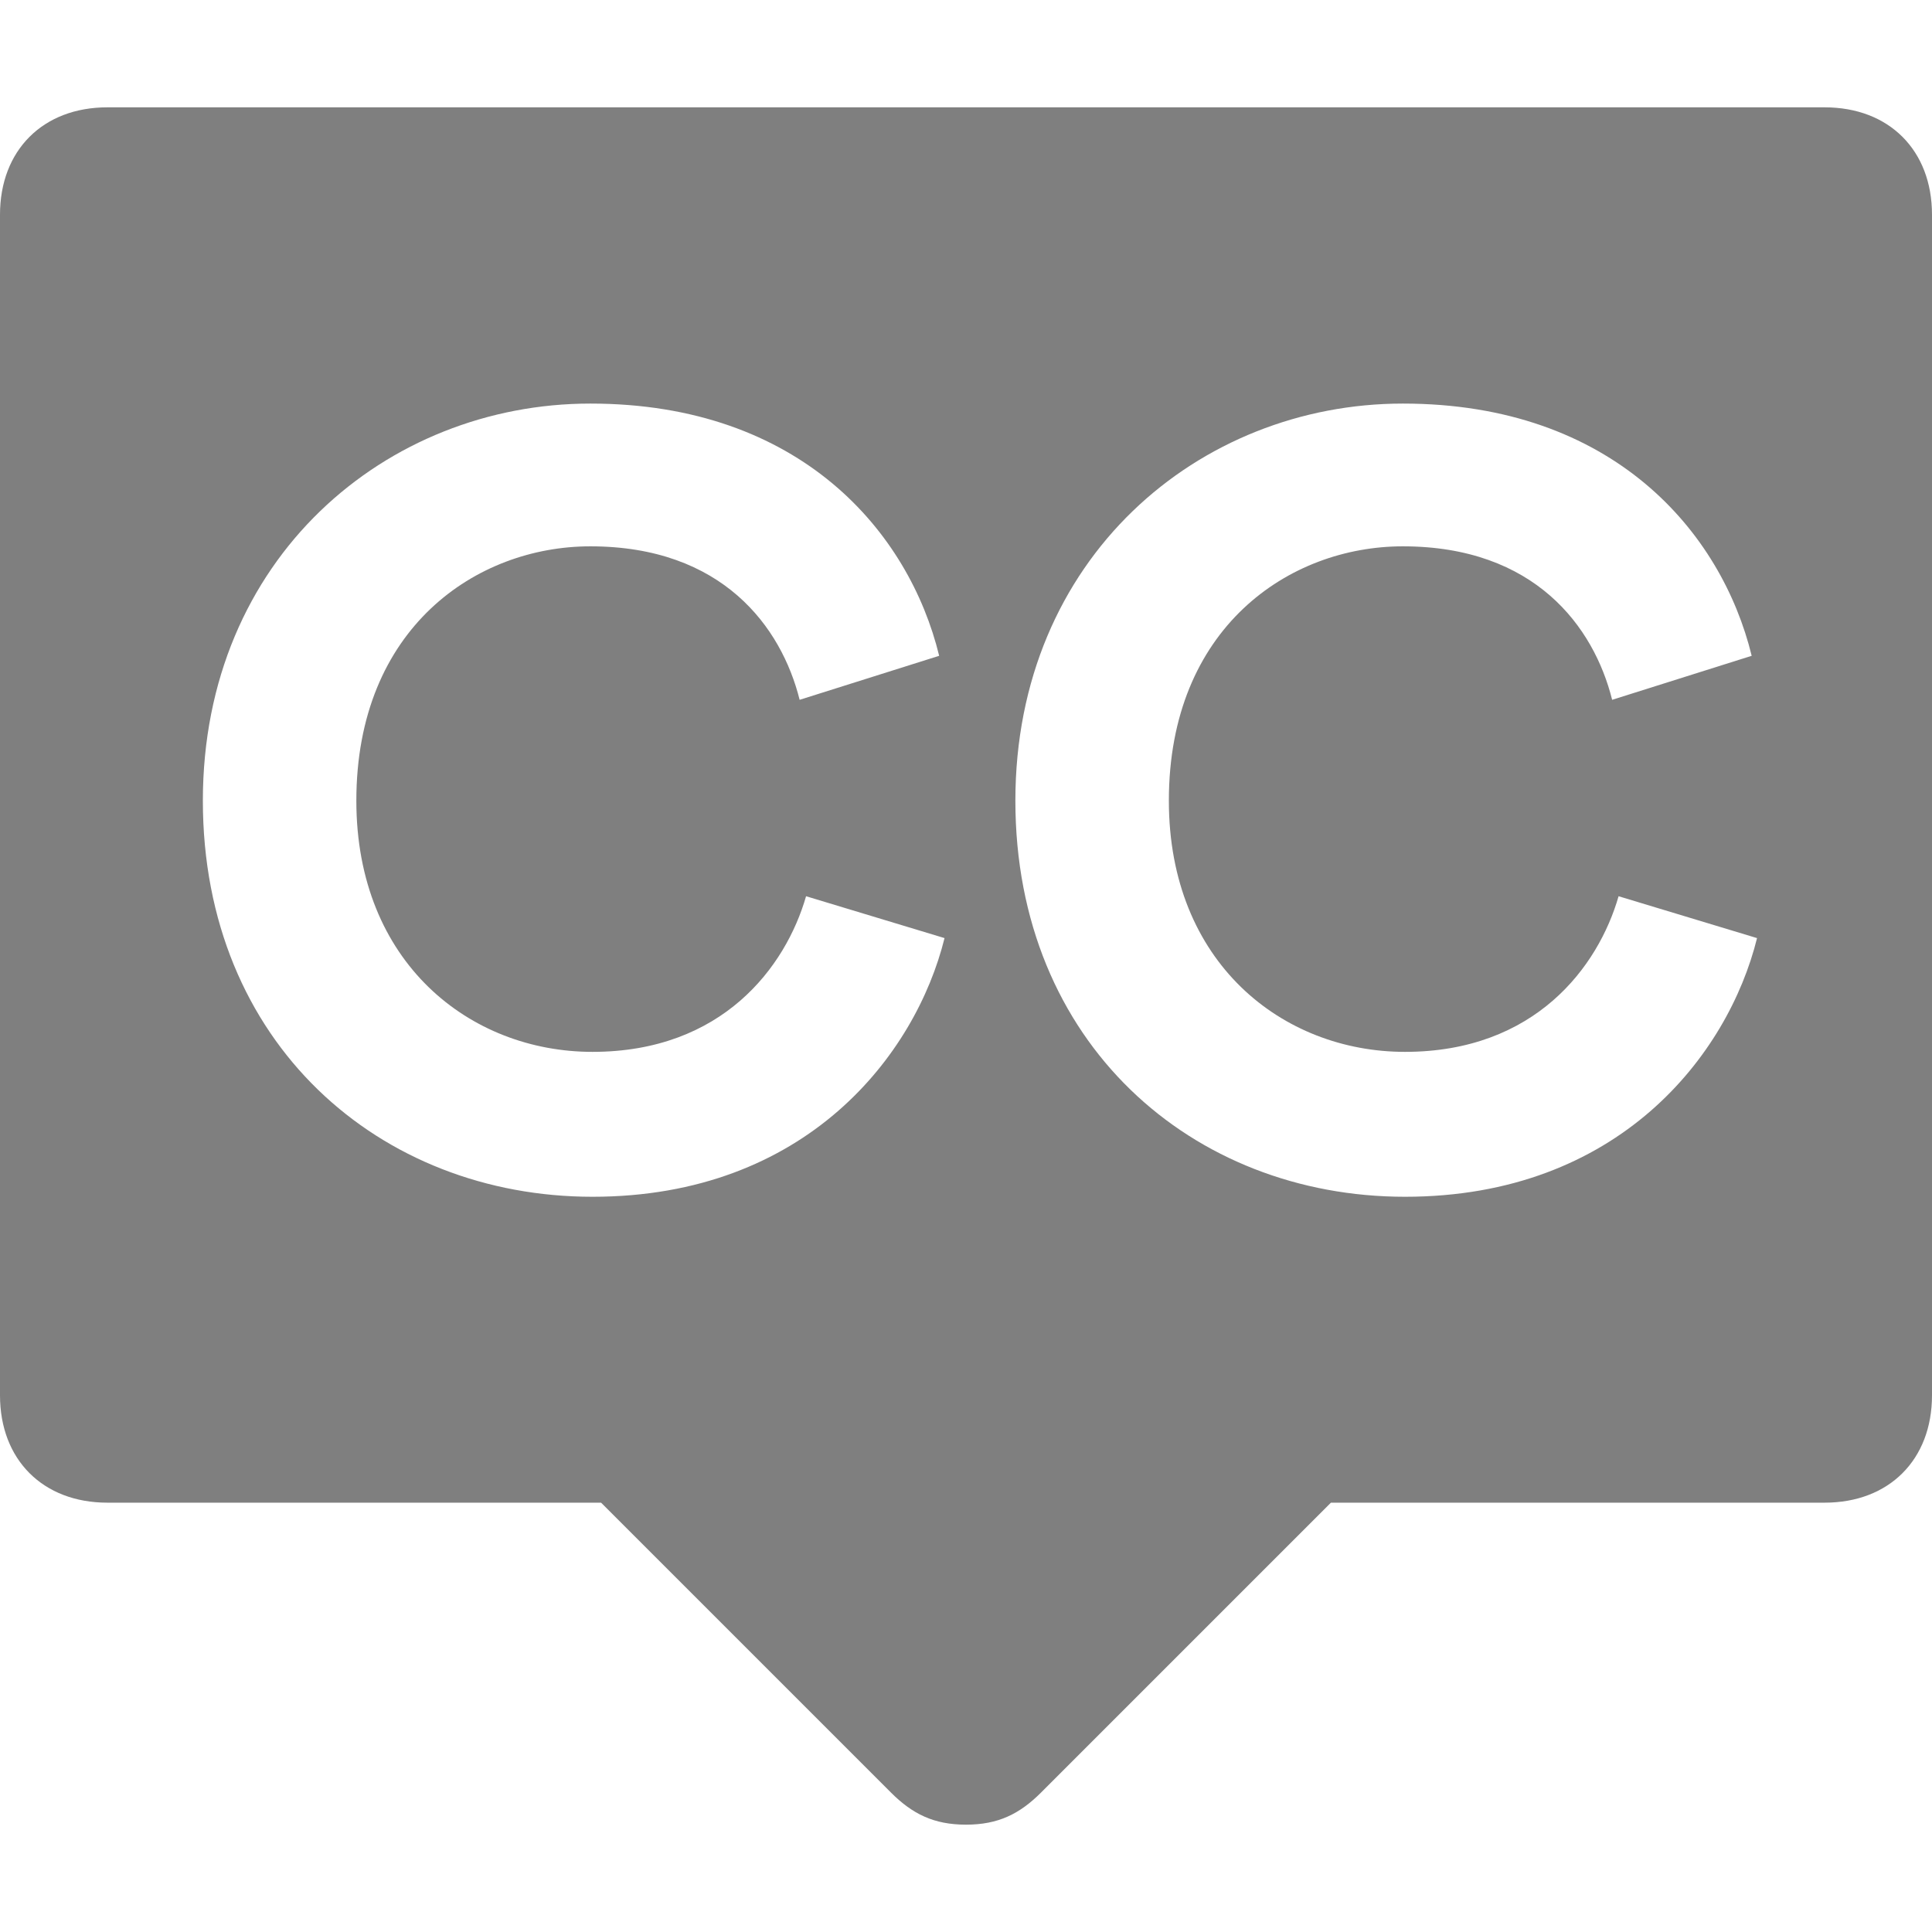
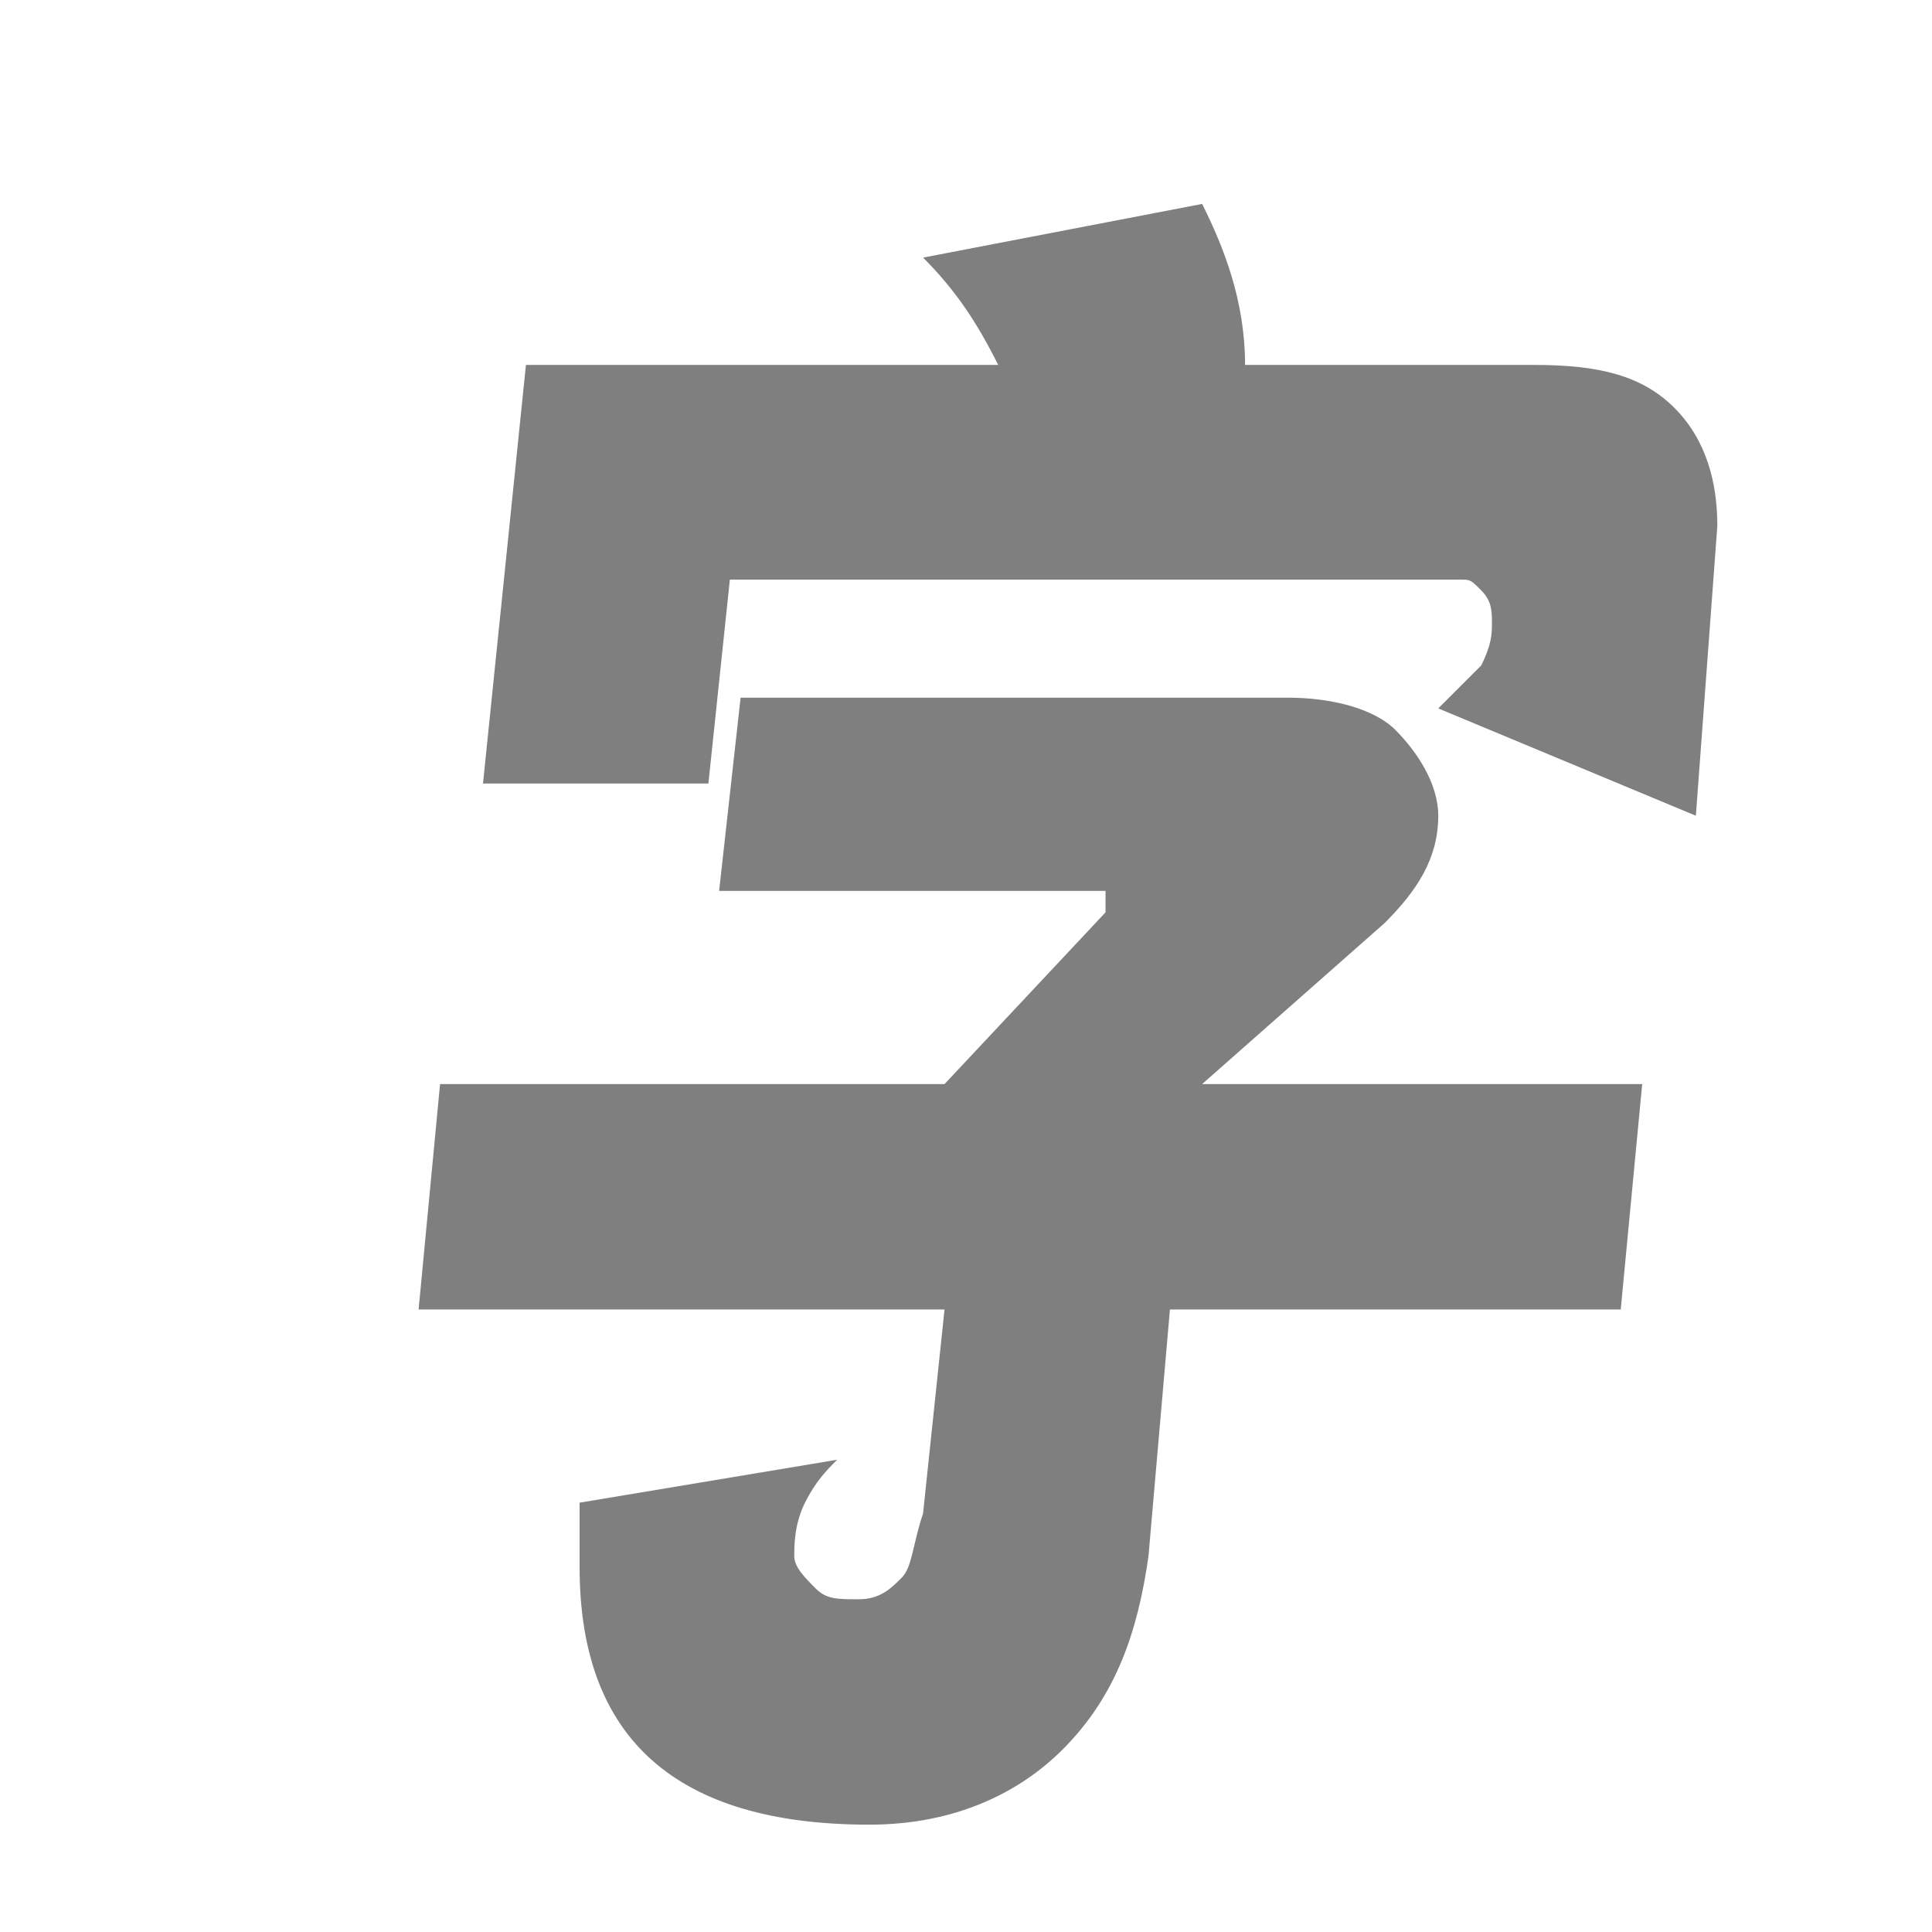
- <svg xmlns="http://www.w3.org/2000/svg" width="18px" height="18px" viewBox="0 0 18 18">
-   <g fill-rule="evenodd" fill-opacity="0.5">
-     <path d="M1,1 C0.4,1 0,1.4 0,2 L0,13 C0,13.6 0.4,14 1,14 L5.6,14 L8.3,16.7 C8.5,16.9 8.7,17 9,17 C9.3,17 9.5,16.9 9.7,16.7 L12.4,14 L17,14 C17.6,14 18,13.6 18,13 L18,2 C18,1.4 17.6,1 17,1 L1,1 Z M5.52,11.15 C7.51,11.15 8.53,9.83 8.8,8.74 L7.51,8.35 C7.32,9.01 6.73,9.8 5.52,9.8 C4.38,9.8 3.32,8.97 3.32,7.46 C3.32,5.85 4.44,5.09 5.5,5.09 C6.73,5.09 7.28,5.84 7.45,6.52 L8.75,6.11 C8.47,4.96 7.46,3.76 5.5,3.76 C3.6,3.76 1.89,5.2 1.89,7.46 C1.89,9.72 3.54,11.15 5.52,11.15 Z M13.09,11.15 C15.08,11.15 16.1,9.83 16.37,8.74 L15.08,8.35 C14.89,9.01 14.3,9.8 13.09,9.8 C11.95,9.8 10.89,8.97 10.89,7.46 C10.89,5.85 12.01,5.09 13.07,5.09 C14.3,5.09 14.85,5.84 15.02,6.52 L16.32,6.11 C16.04,4.96 15.03,3.76 13.07,3.76 C11.17,3.76 9.46,5.2 9.46,7.46 C9.46,9.72 11.11,11.15 13.09,11.15 Z" />
+ <svg xmlns="http://www.w3.org/2000/svg" version="1.1" id="图层_2" x="0px" y="0px" viewBox="0 0 18 18" style="enable-background:new 0 0 18 18;" xml:space="preserve">
+   <style type="text/css">
+ 	.st0{opacity:0.5;}
+ </style>
+   <g class="st0">
+     <path d="M11.2,10.1h4.1l-0.2,2.1h-4.2l-0.2,2.3c-0.1,0.7-0.3,1.3-0.8,1.8C9.5,16.7,8.9,17,8.1,17c-1.8,0-2.7-0.8-2.7-2.4   c0-0.1,0-0.3,0-0.6l2.4-0.4c-0.1,0.1-0.2,0.2-0.3,0.4c-0.1,0.2-0.1,0.4-0.1,0.5c0,0.1,0.1,0.2,0.2,0.3c0.1,0.1,0.2,0.1,0.4,0.1   c0.2,0,0.3-0.1,0.4-0.2c0.1-0.1,0.1-0.3,0.2-0.6l0.2-1.9H3.9l0.2-2.1h4.7l1.5-1.6c0,0,0-0.1,0-0.1c0,0,0-0.1,0-0.1c0,0-0.1,0-0.1,0   H6.7l0.2-1.8H12c0.4,0,0.8,0.1,1,0.3c0.2,0.2,0.4,0.5,0.4,0.8c0,0.4-0.2,0.7-0.5,1L11.2,10.1z M14.3,3.4c0.6,0,1,0.1,1.3,0.4   c0.3,0.3,0.4,0.7,0.4,1.1l-0.2,2.7l-2.4-1c0.1-0.1,0.3-0.3,0.4-0.4c0.1-0.2,0.1-0.3,0.1-0.4c0-0.1,0-0.2-0.1-0.3s-0.1-0.1-0.2-0.1   H6.8L6.6,7.3H4.5l0.4-3.9h4.4C9.1,3,8.9,2.7,8.6,2.4l2.6-0.5c0.2,0.4,0.4,0.9,0.4,1.5H14.3z" />
  </g>
</svg>
